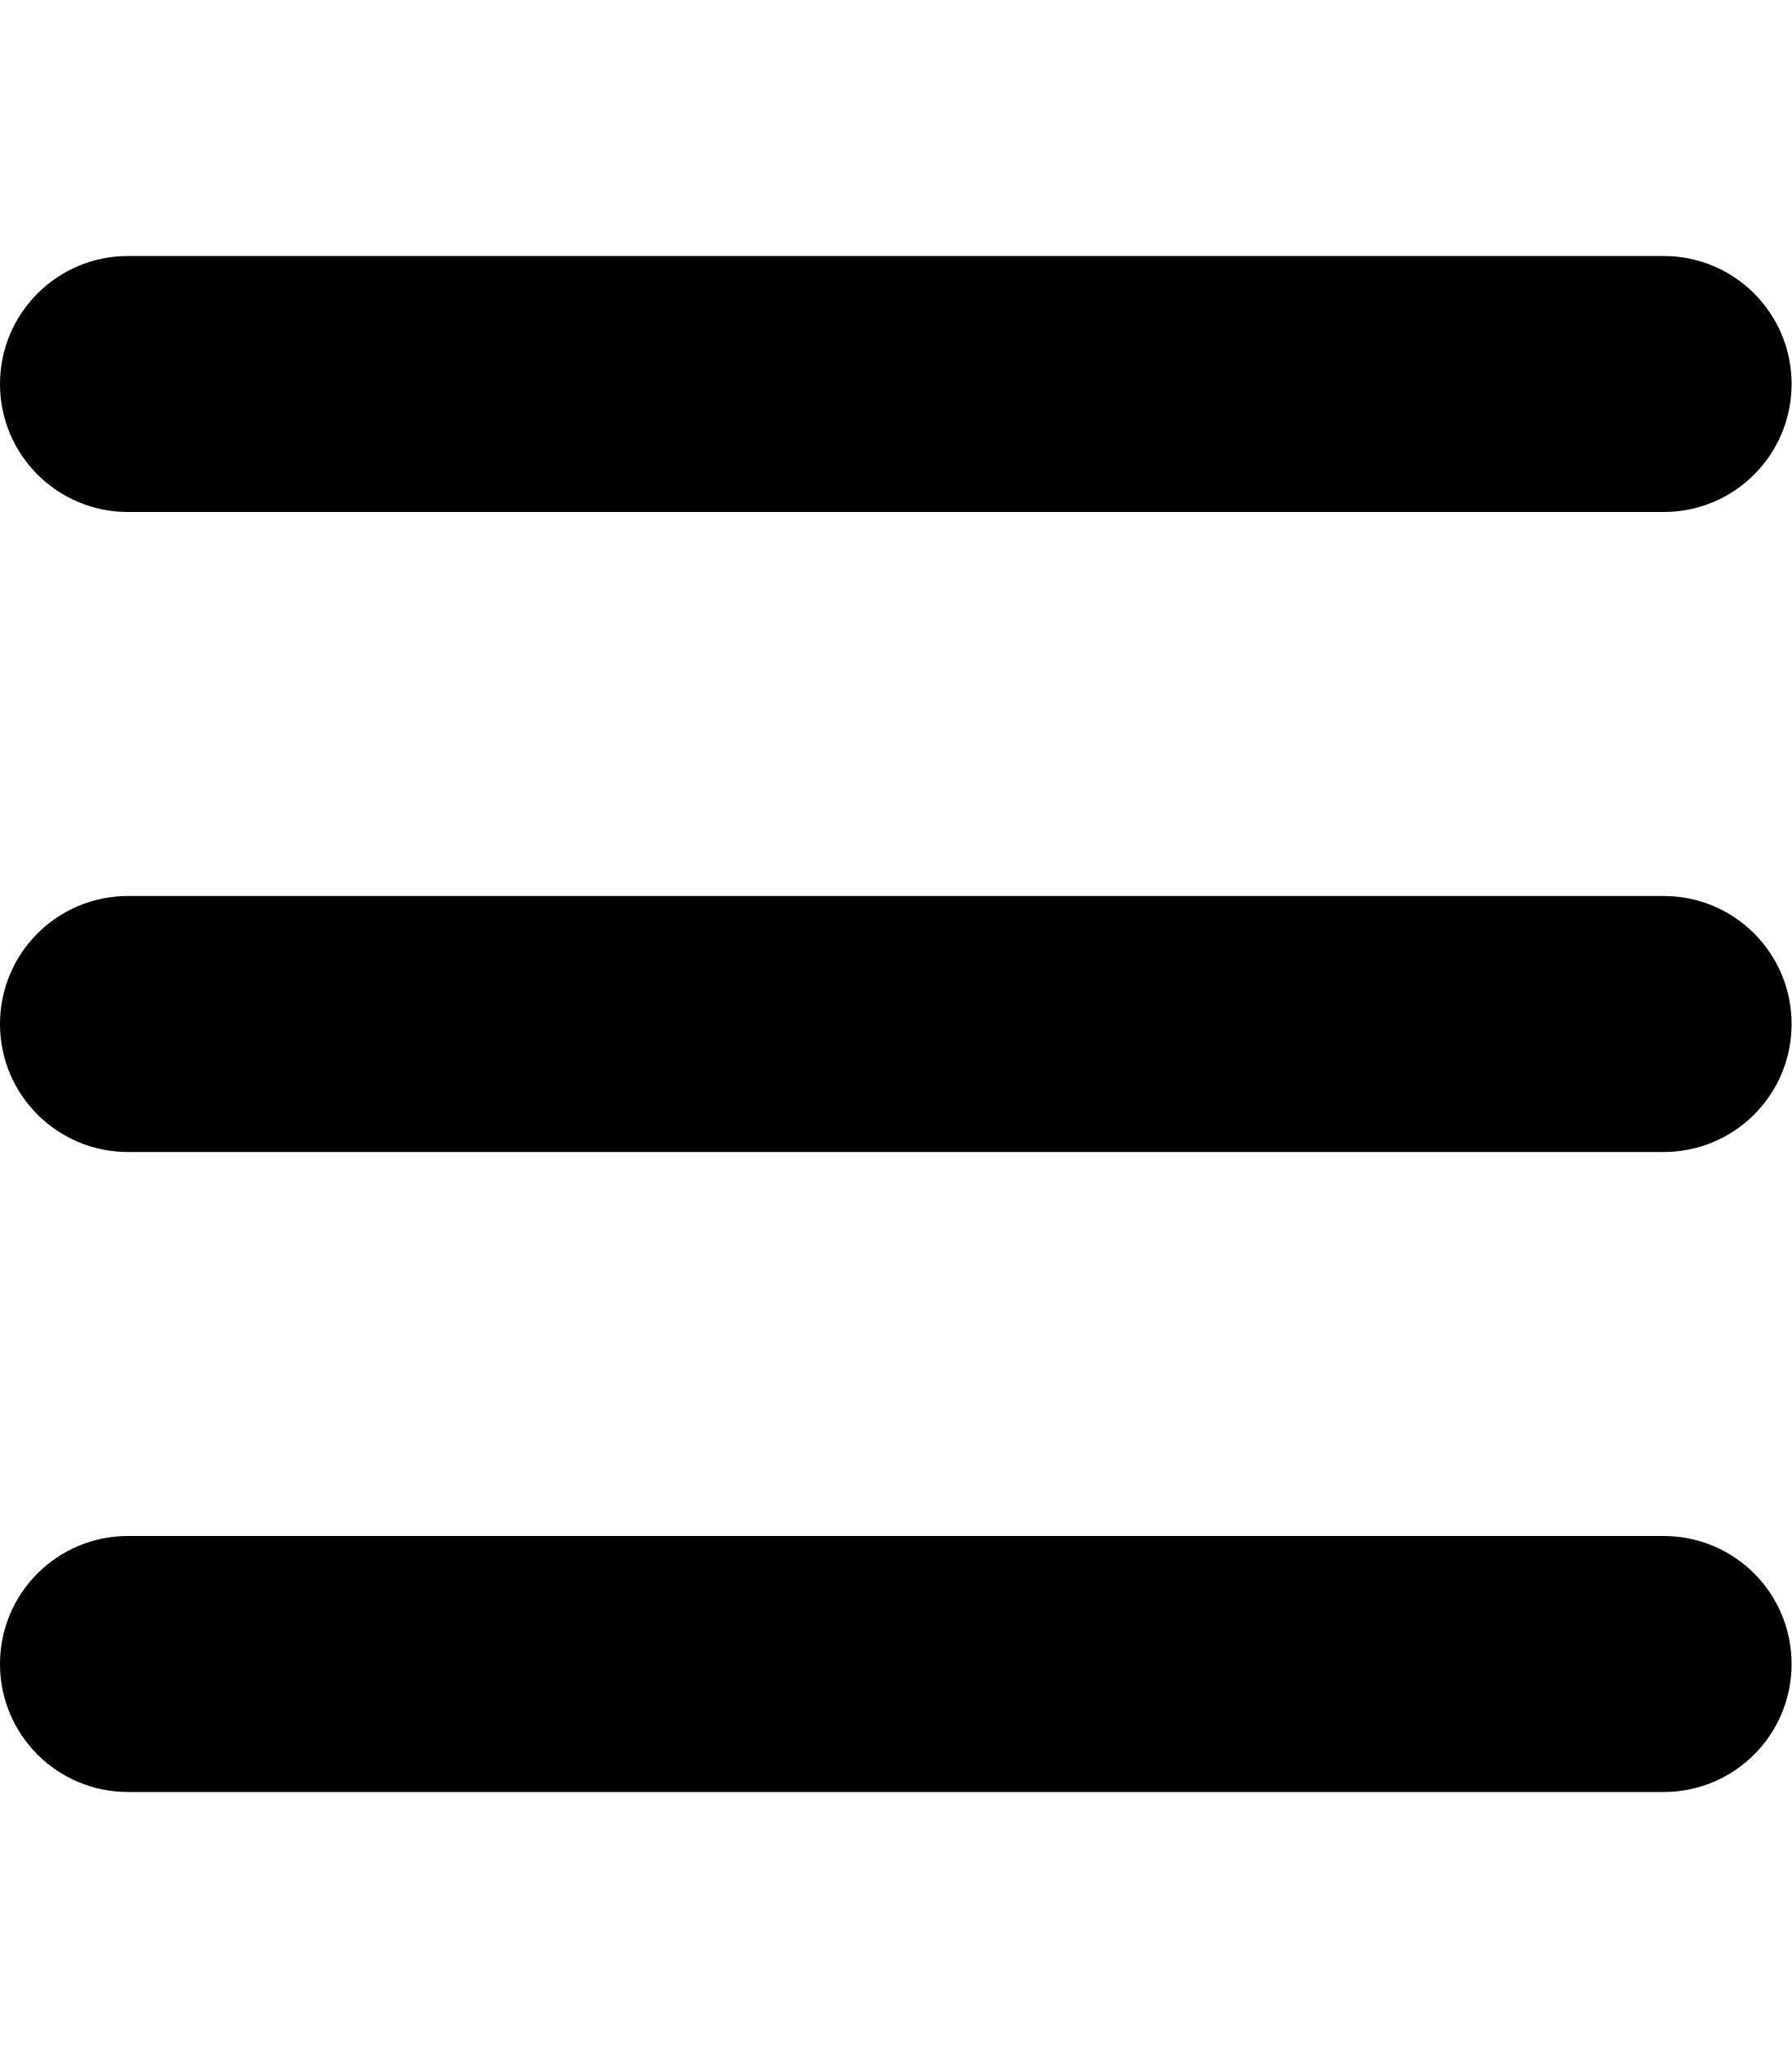
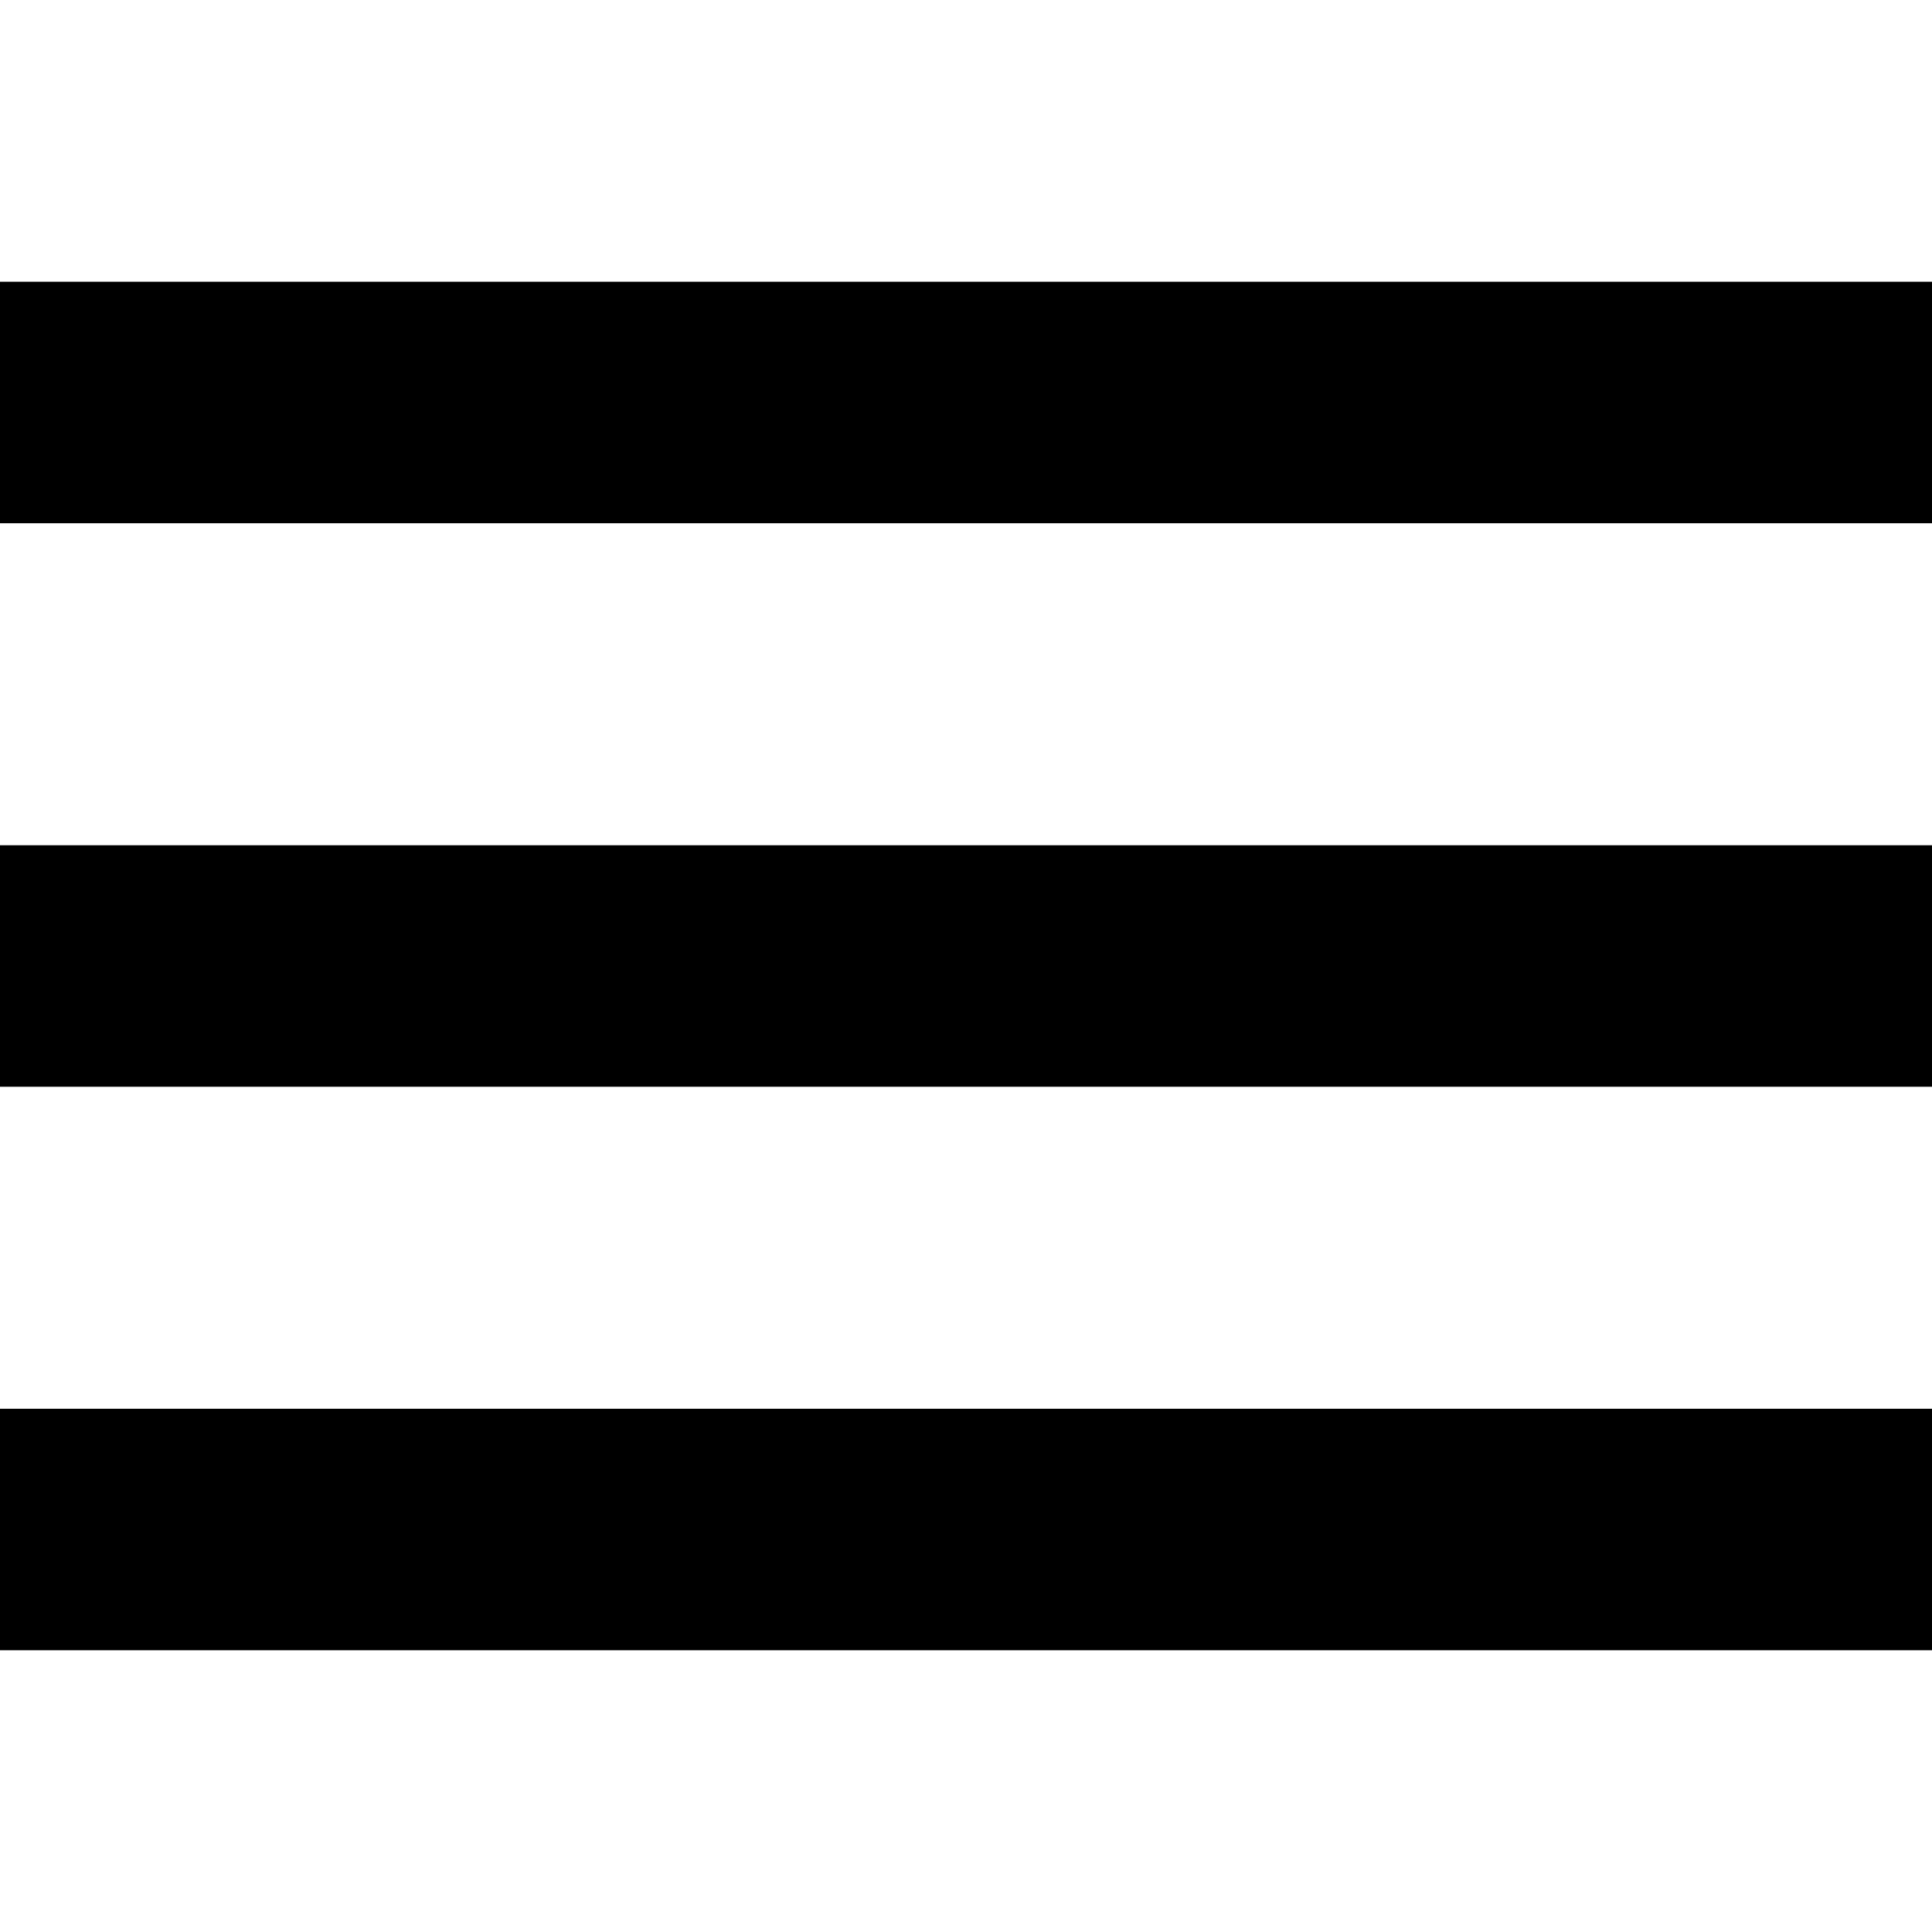
- <svg xmlns="http://www.w3.org/2000/svg" viewBox="0 0 448 512">
-   <path fill="currentColor" d="M0 96C0 78.33 14.33 64 32 64H416C433.7 64 448 78.33 448 96C448 113.7 433.7 128 416 128H32C14.33 128 0 113.7 0 96zM0 256C0 238.3 14.33 224 32 224H416C433.7 224 448 238.3 448 256C448 273.7 433.7 288 416 288H32C14.33 288 0 273.7 0 256zM416 448H32C14.33 448 0 433.7 0 416C0 398.3 14.33 384 32 384H416C433.7 384 448 398.3 448 416C448 433.7 433.7 448 416 448z" />
+ <svg xmlns="http://www.w3.org/2000/svg" id="Isolation_Mode" data-name="Isolation Mode" viewBox="0 0 24 24" width="512" height="512" fill="currentColor">
+   <rect y="10.5" width="24" height="3" />
+   <rect y="3.5" width="24" height="3" />
+   <rect y="17.5" width="24" height="3" />
</svg>
